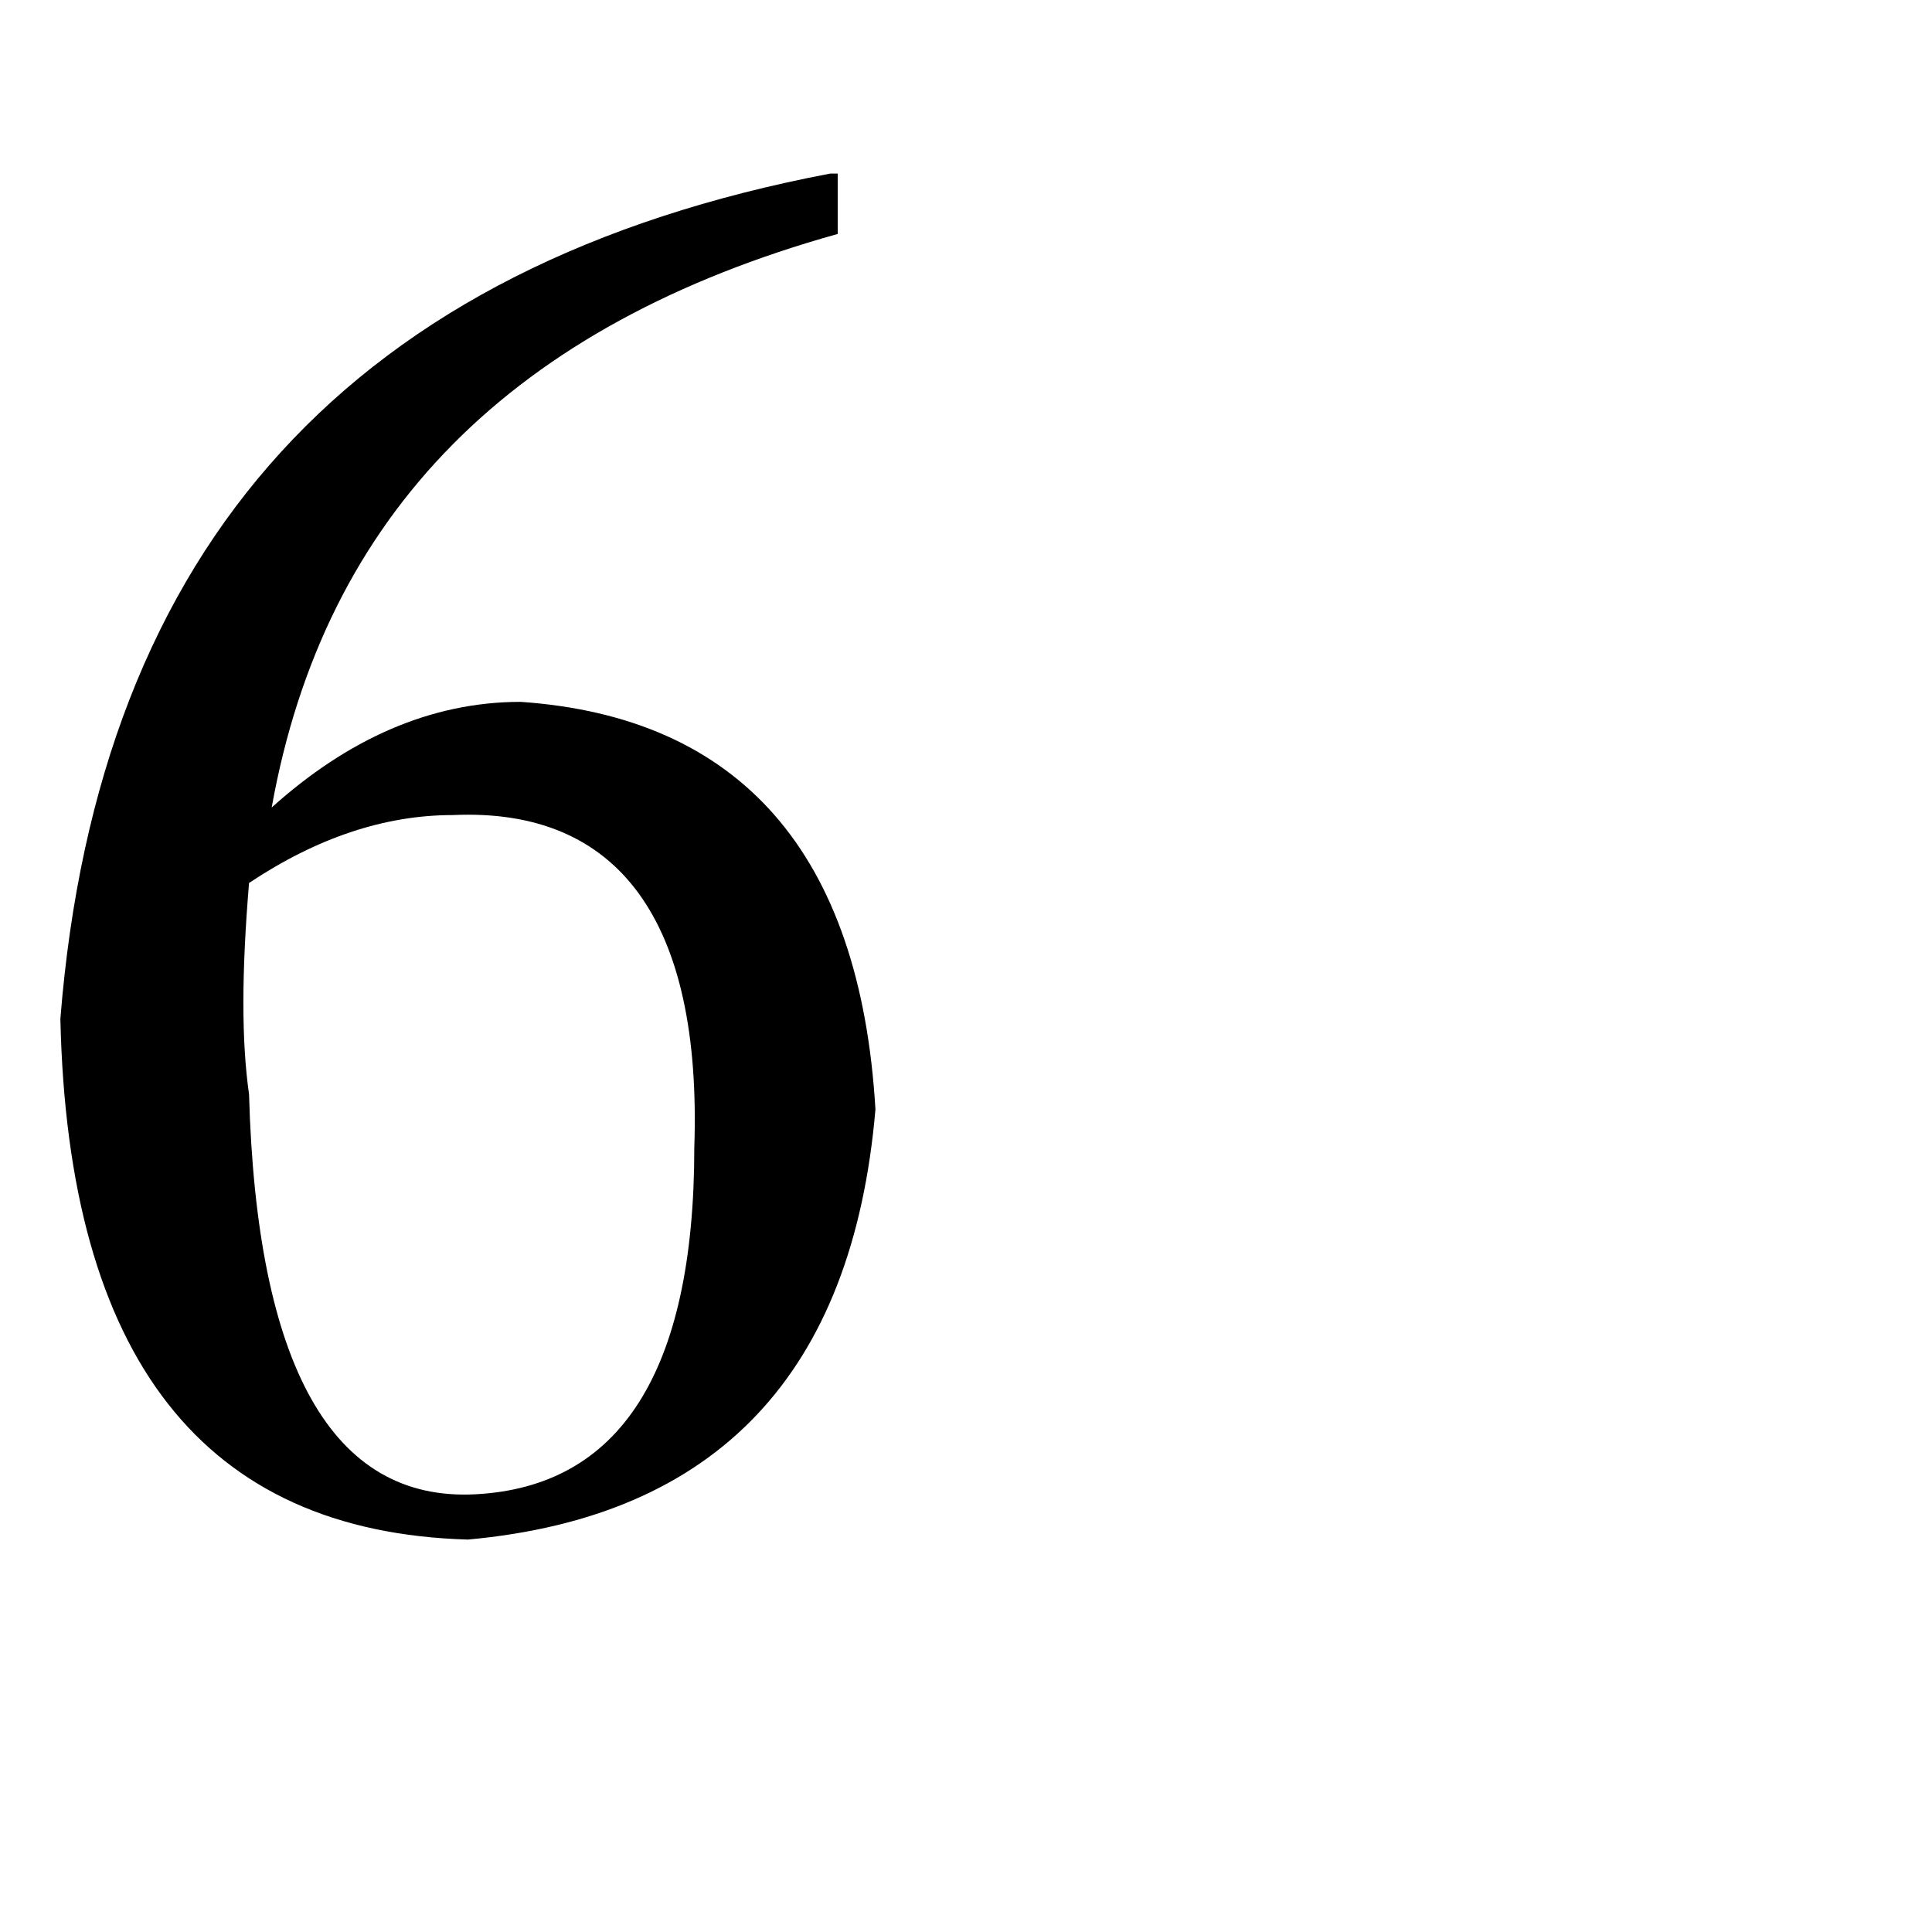
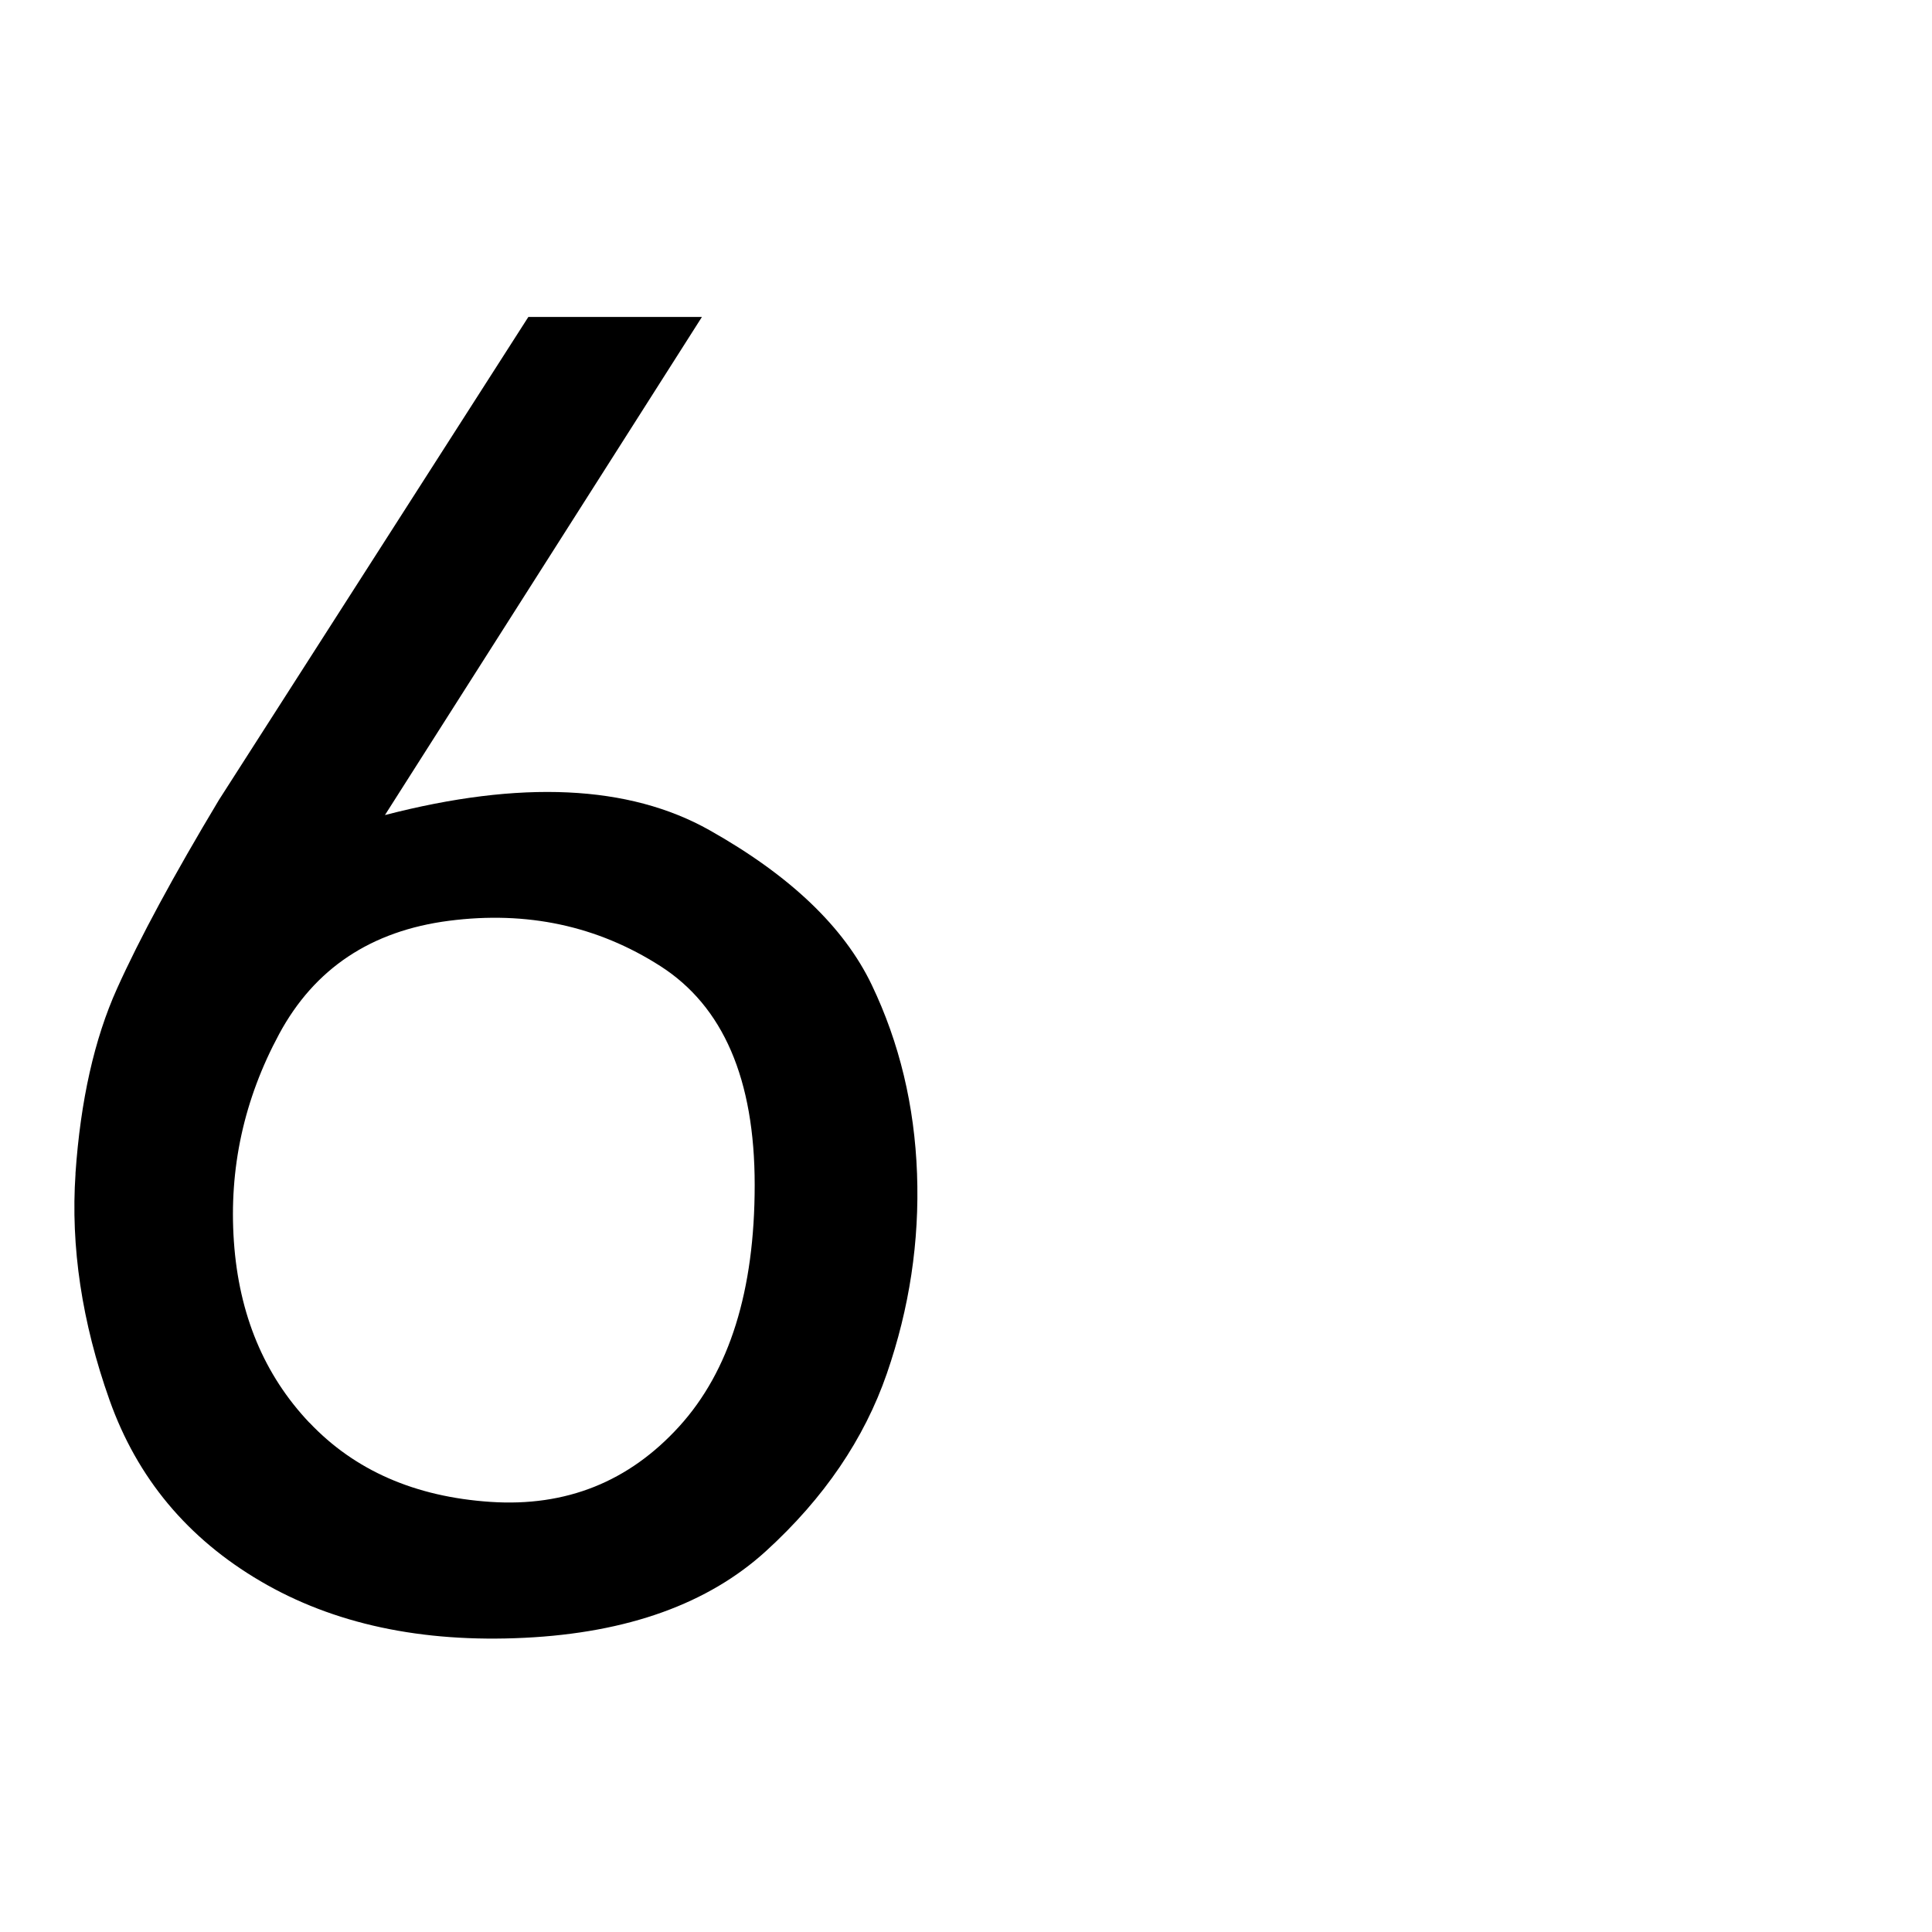
<svg xmlns="http://www.w3.org/2000/svg" version="1.1" width="32" height="32" viewBox="0 0 32 32">
-   <path d="M13.875 2.875h-0.125c-7.875 1.5-12.125 6.125-12.75 14v0c0.125 5.625 2.375 8.5 6.75 8.625v0c4.125-0.375 6.375-2.75 6.75-7.125v0c-0.25-4.25-2.25-6.5-5.875-6.75v0c-1.5 0-2.875 0.625-4.125 1.75v0c0.875-4.875 4-8 9.375-9.5v-1zM7.5 13.5c2.75-0.125 4.125 1.75 4 5.5v0c0 3.75-1.25 5.625-3.625 5.75v0c-2.375 0.125-3.625-2.125-3.75-6.625v0c-0.125-0.875-0.125-2 0-3.5v0c1.125-0.75 2.25-1.125 3.375-1.125v0z" />
+   <path d="M1.25 19.438q0.125-1.813 0.688-3.063t1.688-3.125l5.125-8h2.875l-5.25 8.25q3.375-0.875 5.375 0.25t2.688 2.563 0.75 3.125-0.5 3.313-2 2.938-4 1.438-4.375-0.938-2.5-3-0.563-3.75zM5.125 23.563q1.125 1.188 3 1.313t3.125-1.25 1.25-4-1.563-3.625-3.5-0.75-2.813 1.875-0.75 3.438 1.25 3z" />
</svg>
